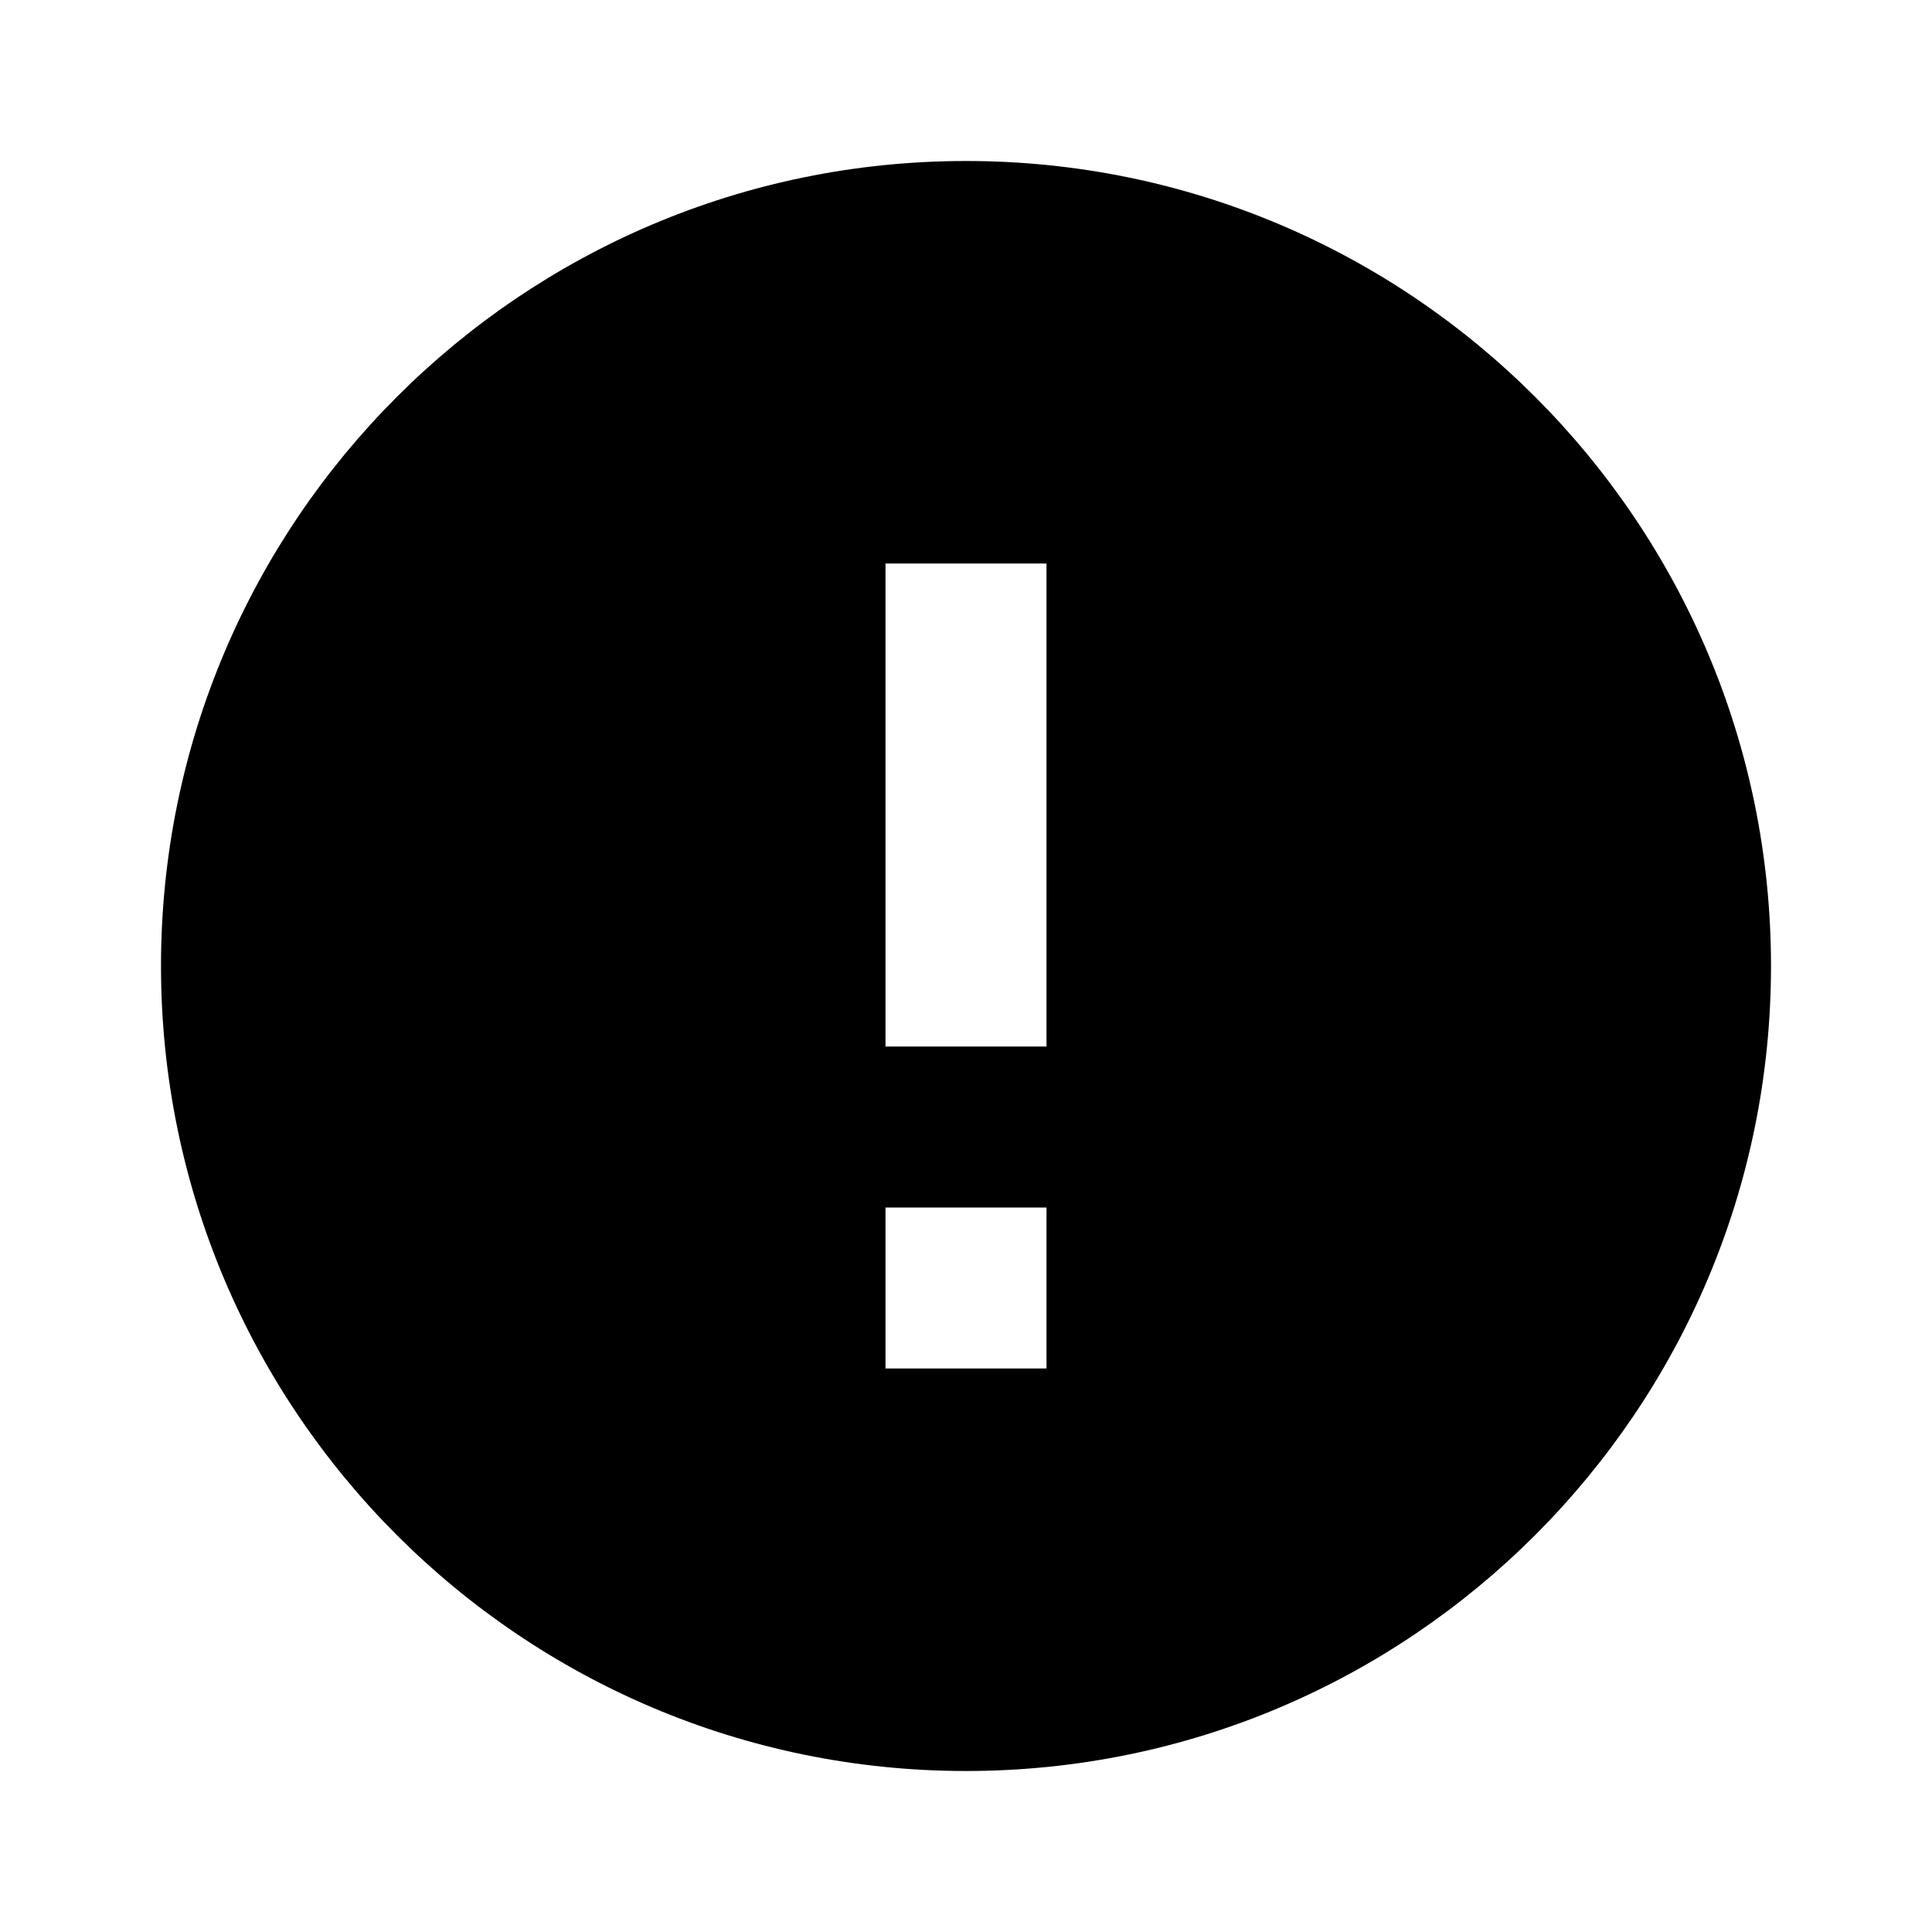
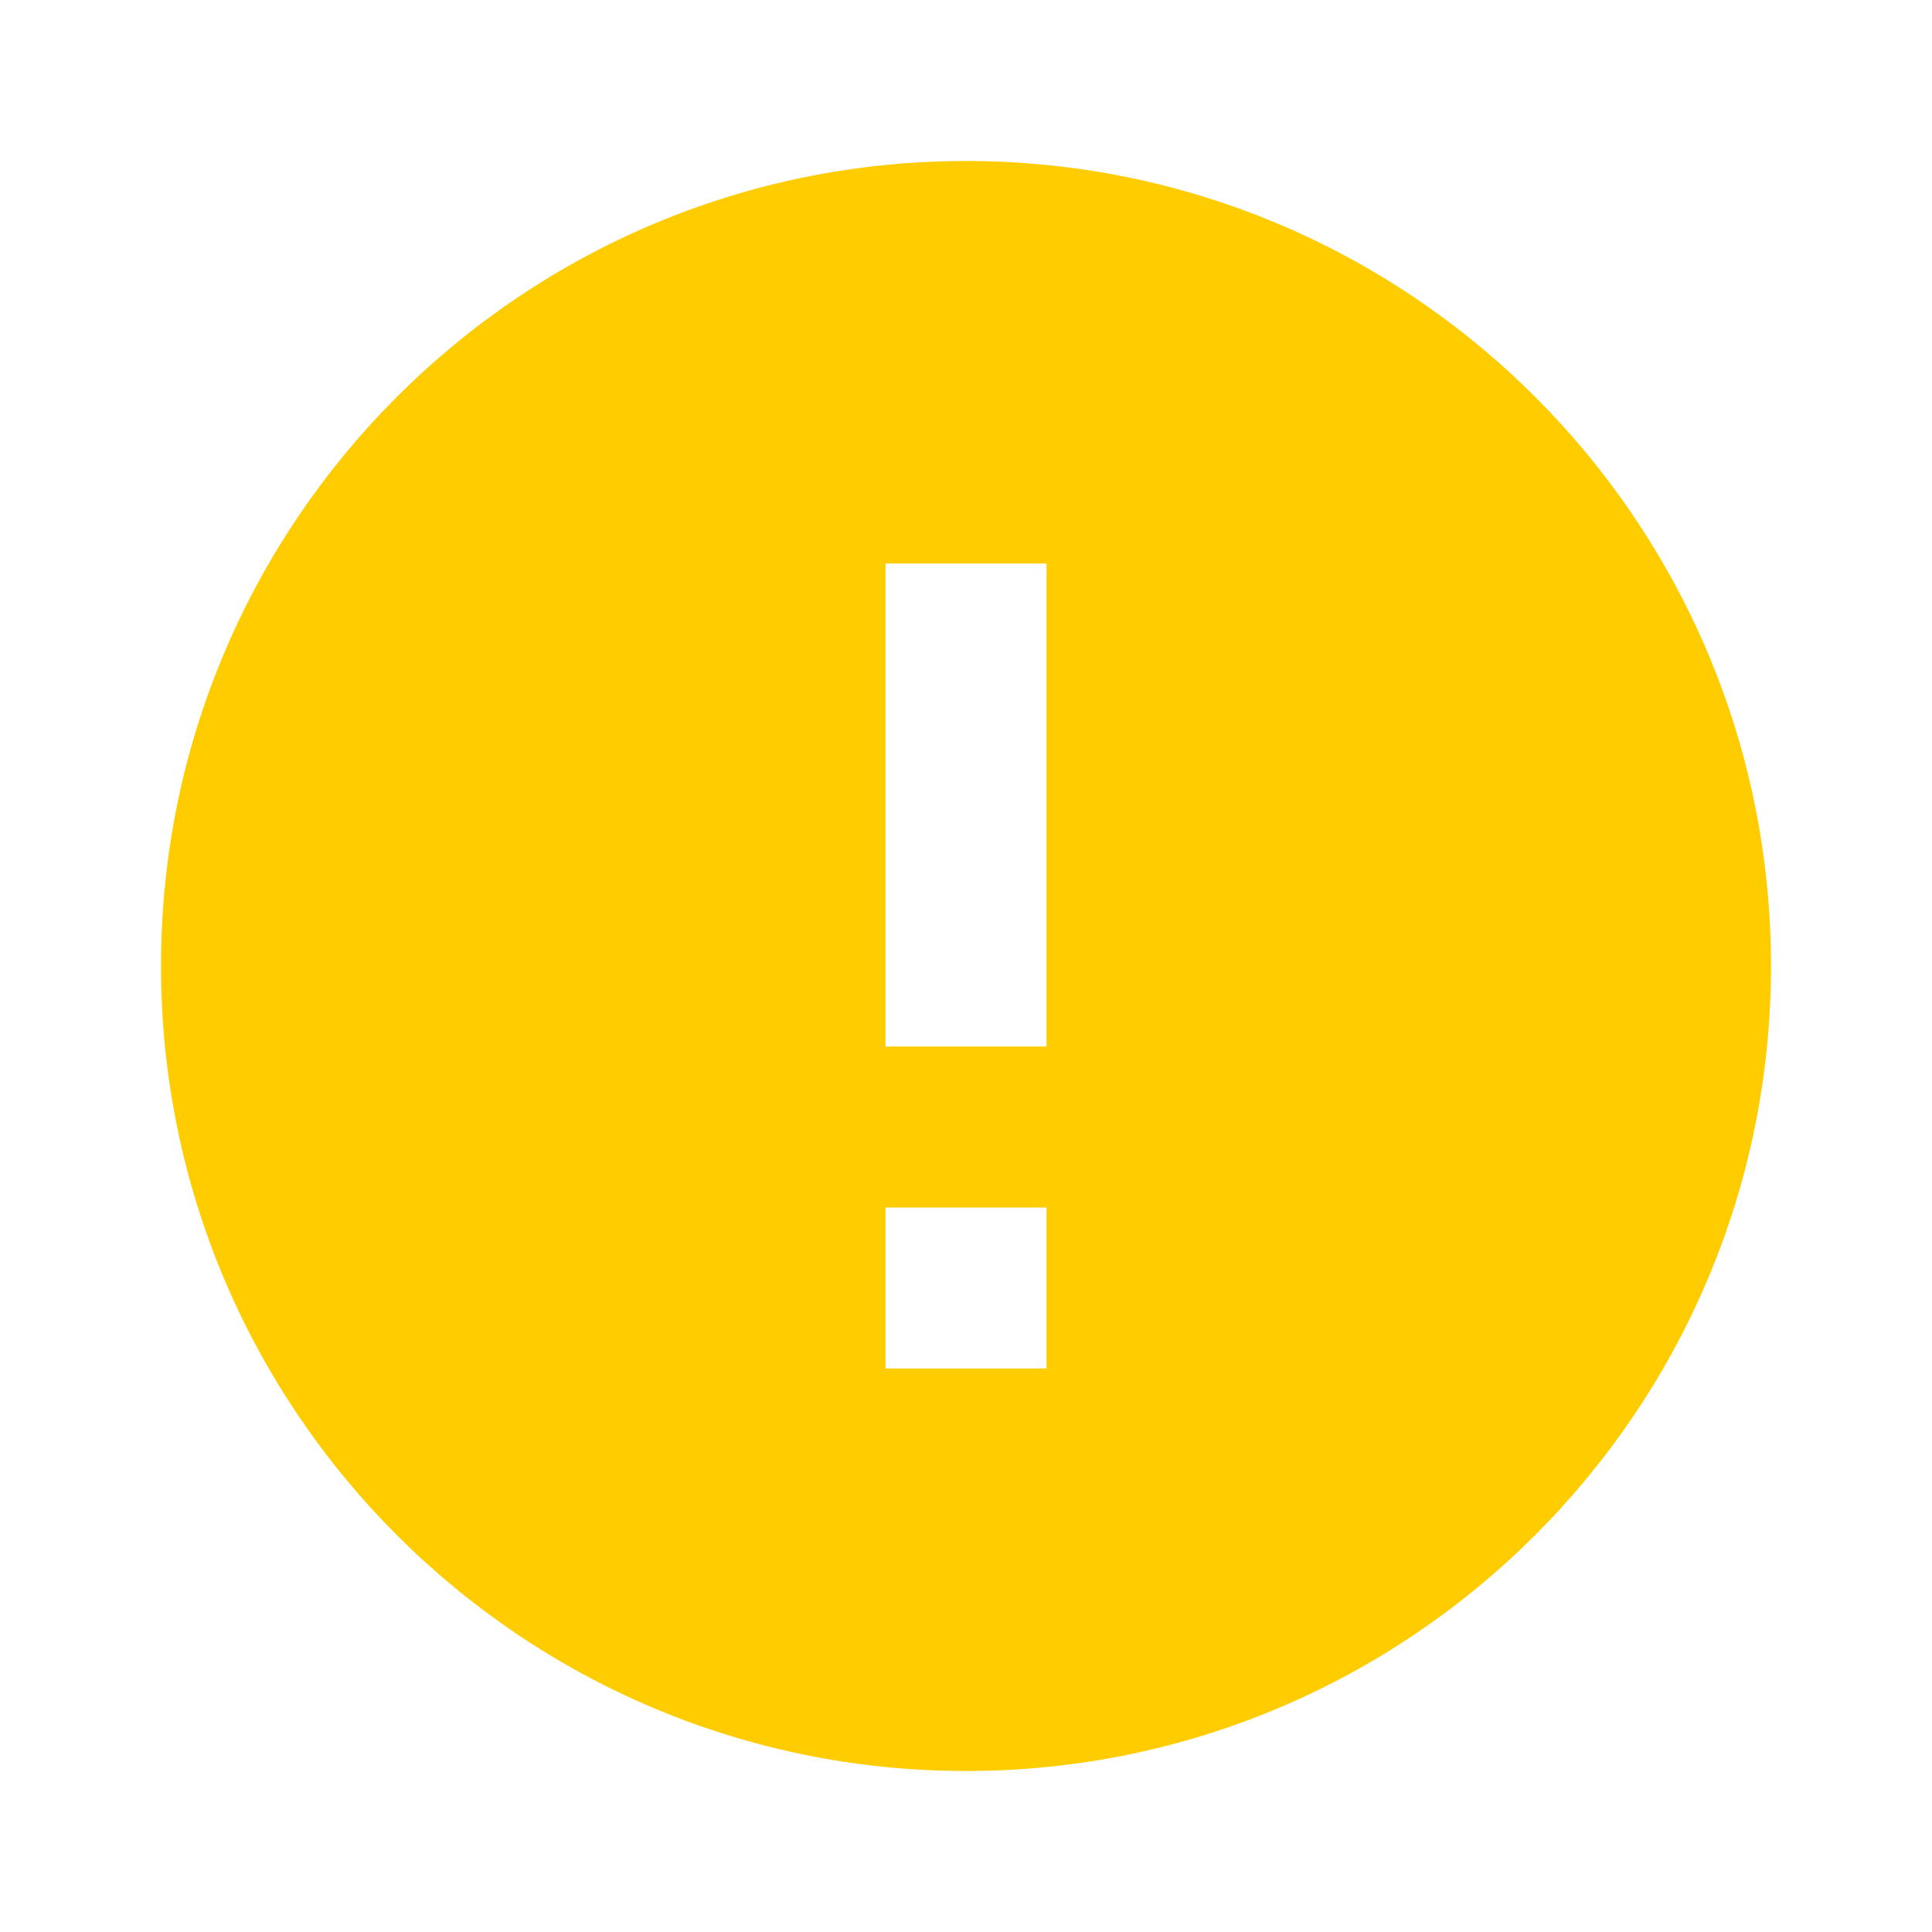
- <svg xmlns="http://www.w3.org/2000/svg" viewBox="0 0 24 24">
+ <svg xmlns="http://www.w3.org/2000/svg" viewBox="0 0 24 24" fill="#ffcc00">
  <path d="M0 0h24v24H0z" fill="none" />
  <path d="M12 2C6.48 2 2 6.48 2 12s4.48 10 10 10 10-4.48 10-10S17.52 2 12 2zm1 15h-2v-2h2v2zm0-4h-2V7h2v6z" />
</svg>
